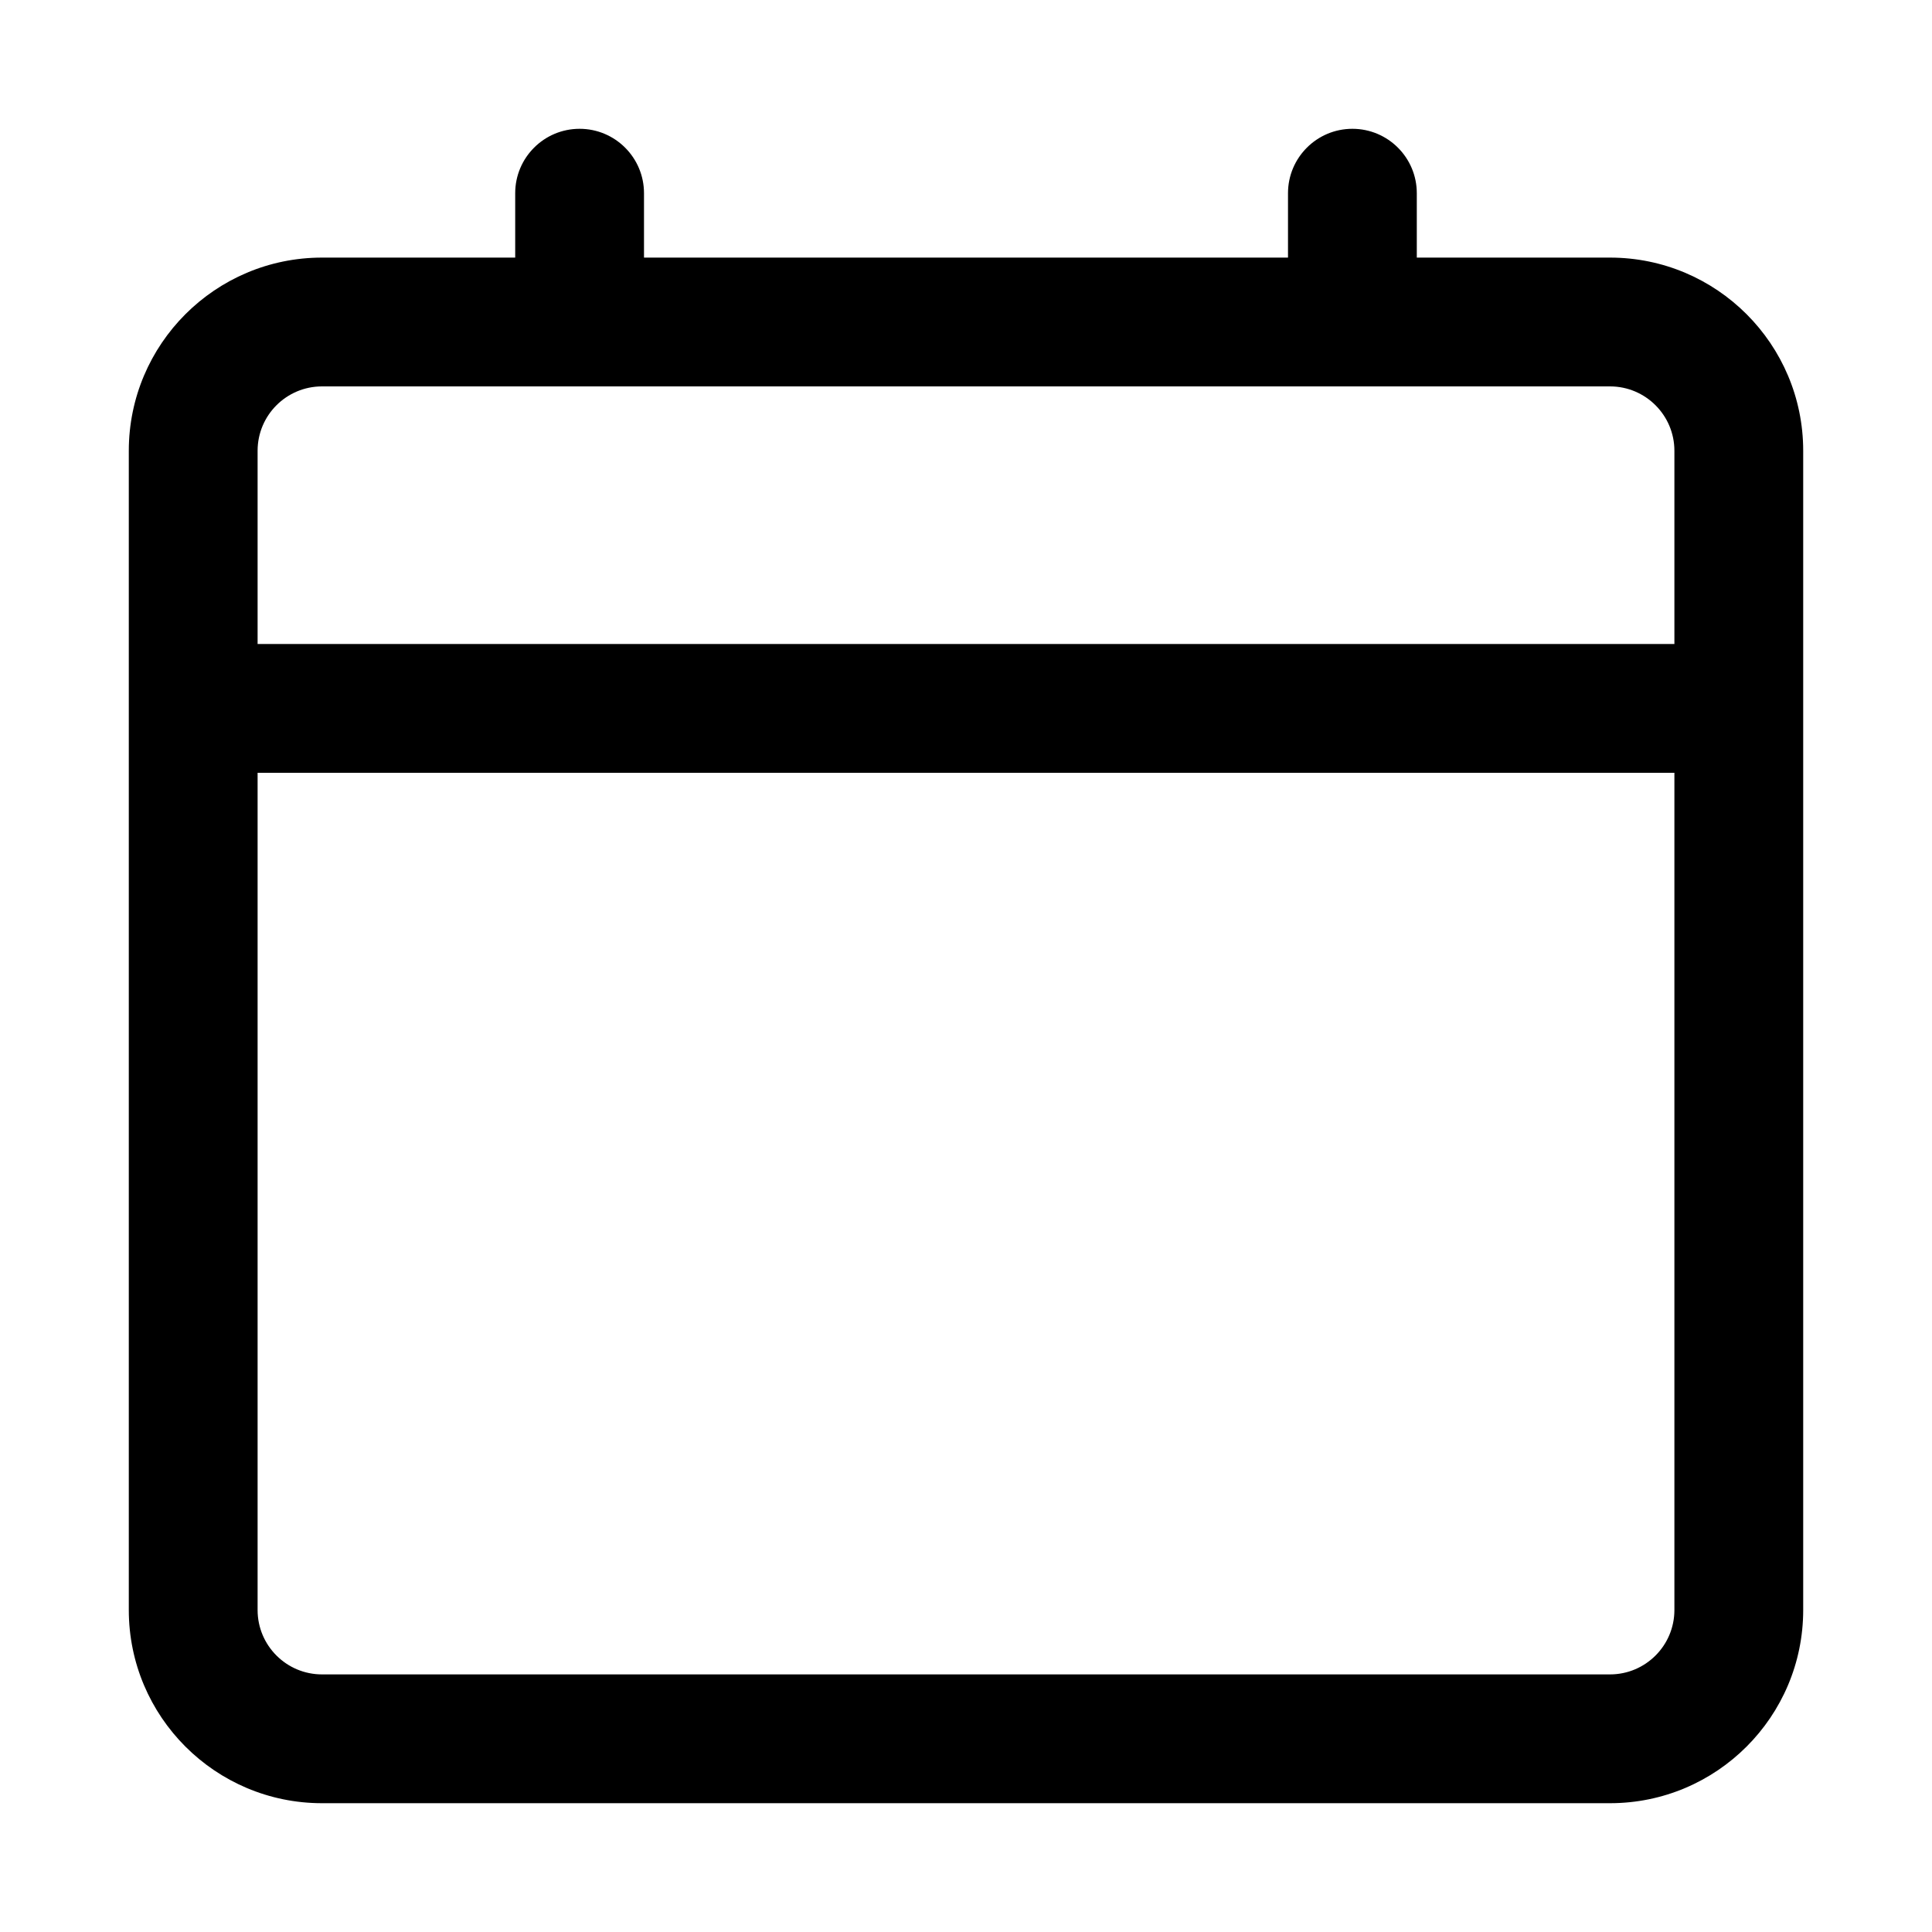
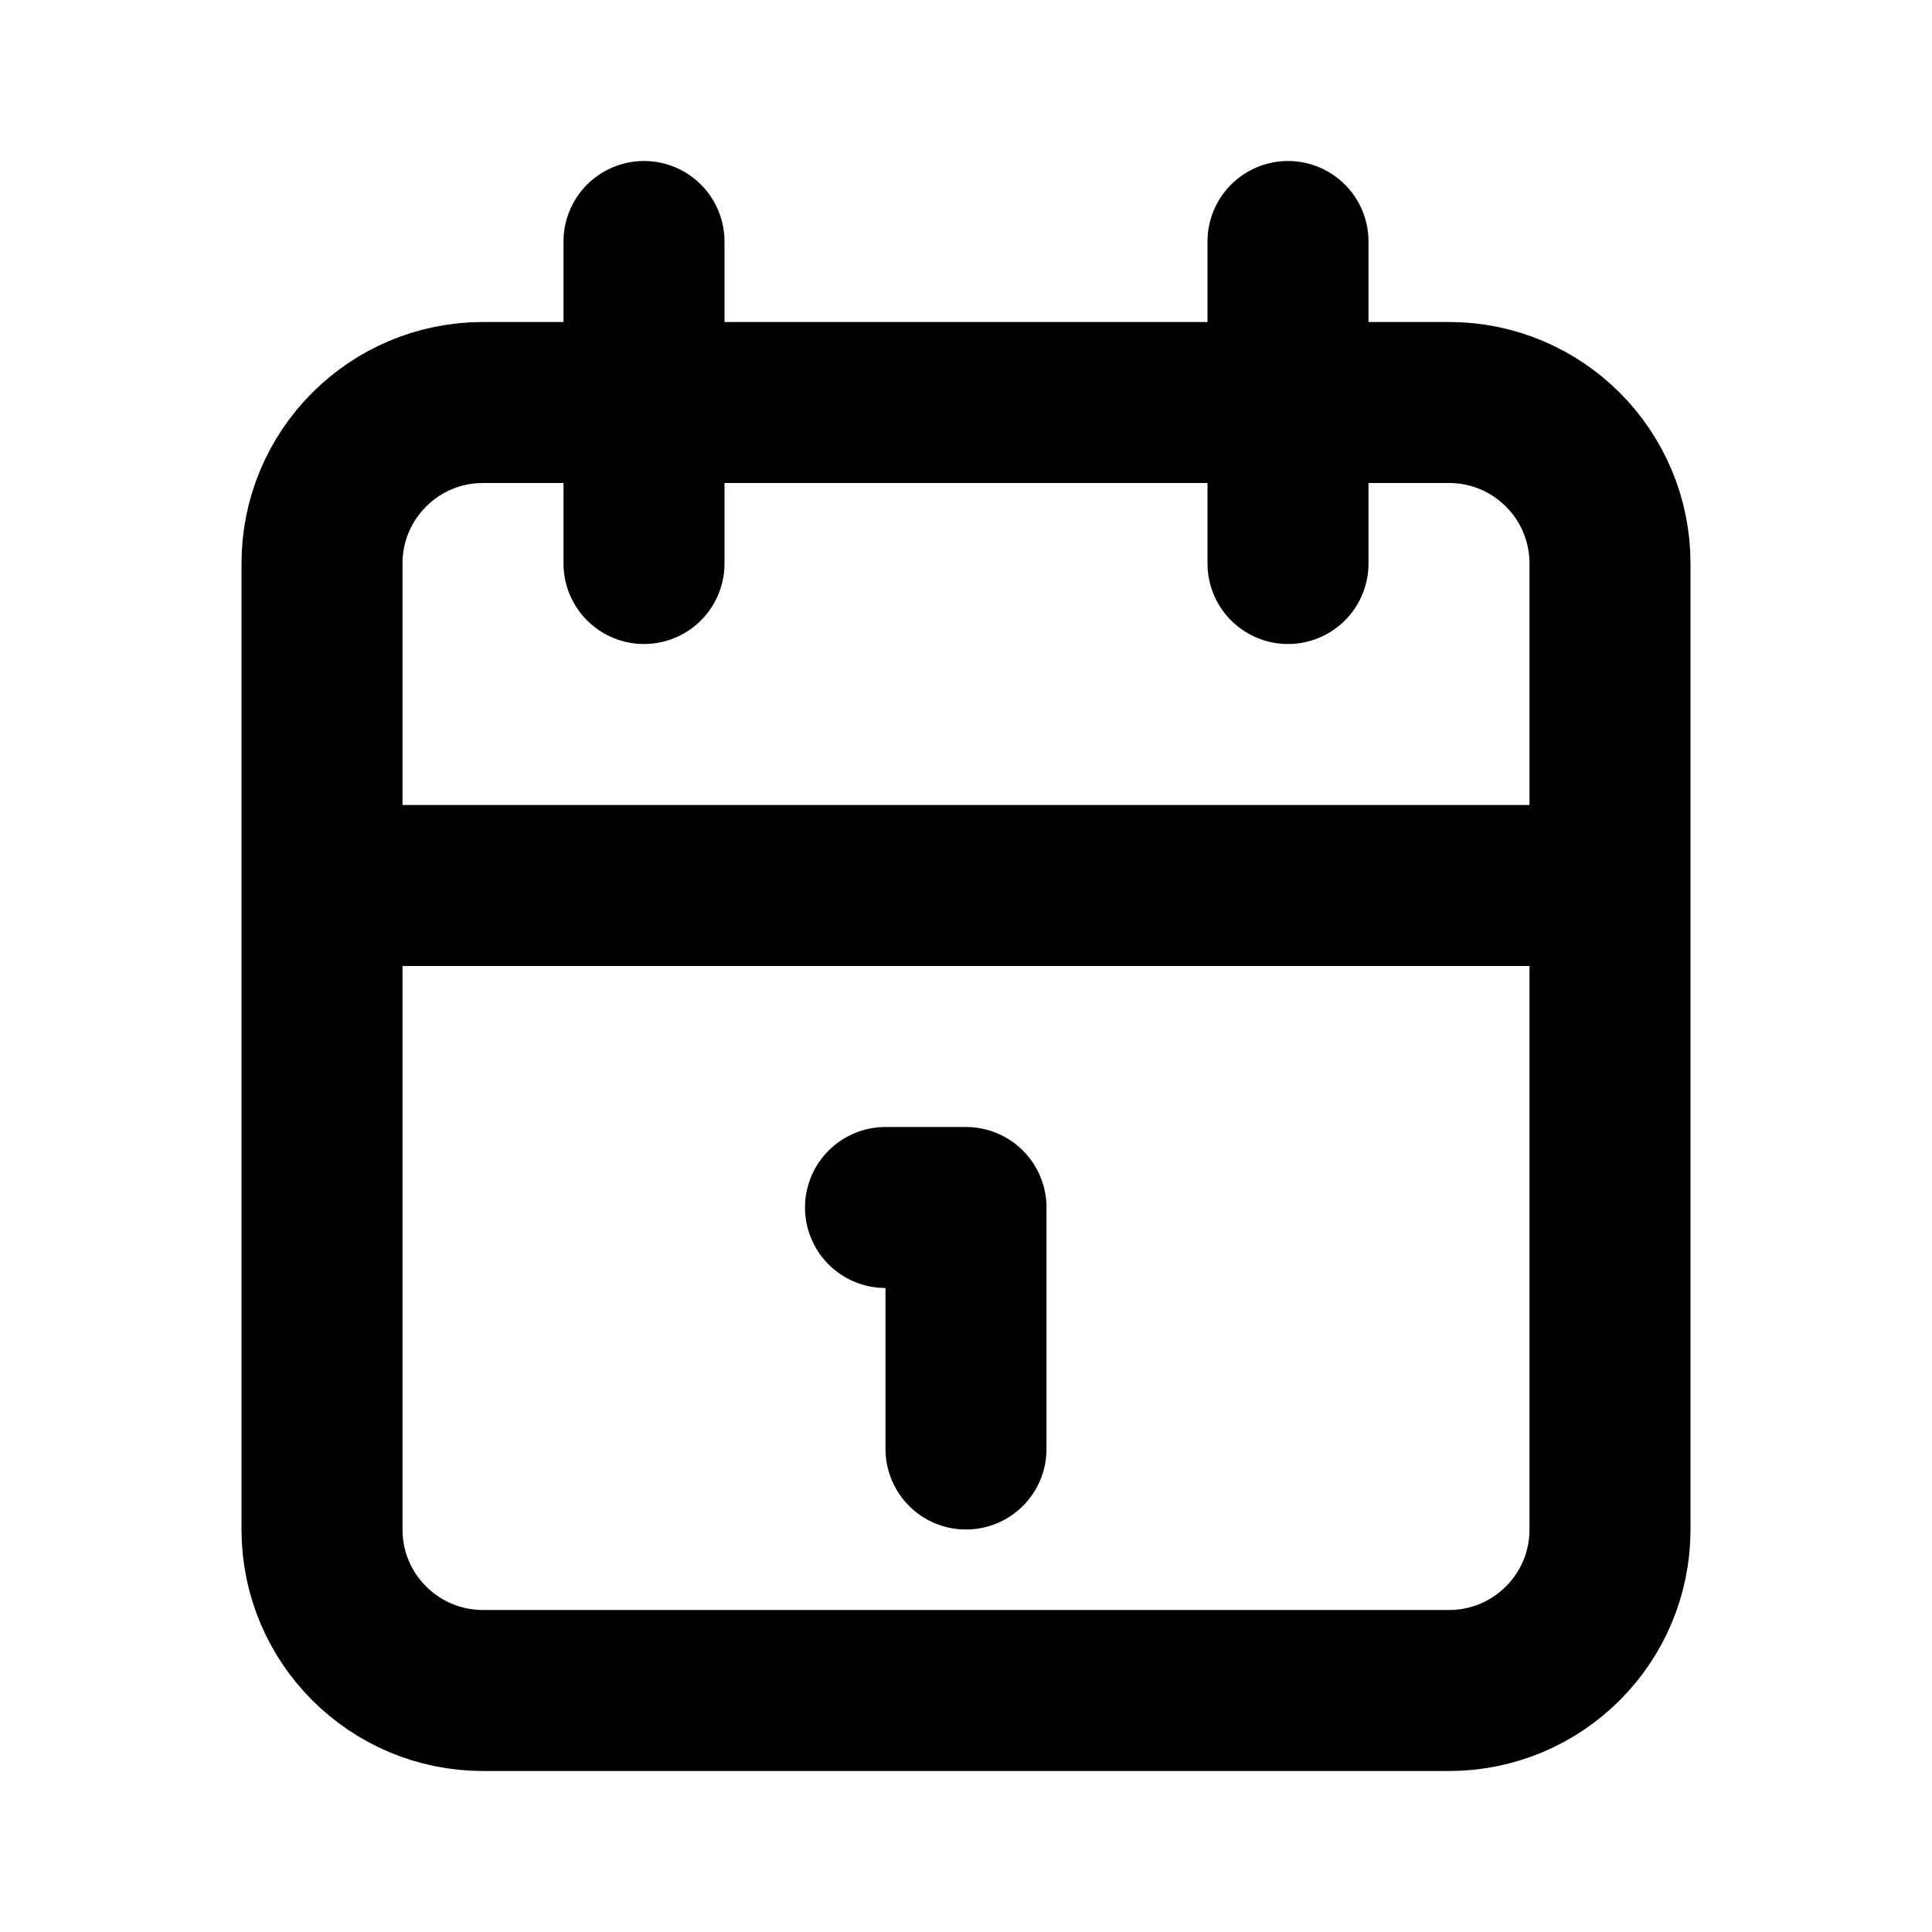
- <svg xmlns="http://www.w3.org/2000/svg" width="15" height="15" viewBox="0 0 15 15" fill="none">
-   <path fill-rule="evenodd" clip-rule="evenodd" d="M4.5 1C4.776 1 5 1.224 5 1.5V2H10V1.5C10 1.224 10.224 1 10.5 1C10.776 1 11 1.224 11 1.5V2H12.5C13.328 2 14 2.672 14 3.5V12.5C14 13.328 13.328 14 12.5 14H2.5C1.672 14 1 13.328 1 12.5V3.5C1 2.672 1.672 2 2.5 2H4V1.5C4 1.224 4.224 1 4.5 1ZM2 6V12.5C2 12.776 2.224 13 2.5 13H12.5C12.776 13 13 12.776 13 12.5V6H2ZM13 5V3.5C13 3.224 12.776 3 12.5 3H2.5C2.224 3 2 3.224 2 3.5V5H13Z" fill="currentColor" />
+ <svg xmlns="http://www.w3.org/2000/svg" width="1em" height="1em" viewBox="0 0 24 24">
+   <path fill="none" stroke="currentColor" stroke-linecap="round" stroke-linejoin="round" stroke-width="2" d="M4 7a2 2 0 0 1 2-2h12a2 2 0 0 1 2 2v12a2 2 0 0 1-2 2H6a2 2 0 0 1-2-2zm12-4v4M8 3v4m-4 4h16m-9 4h1m0 0v3" />
</svg>
